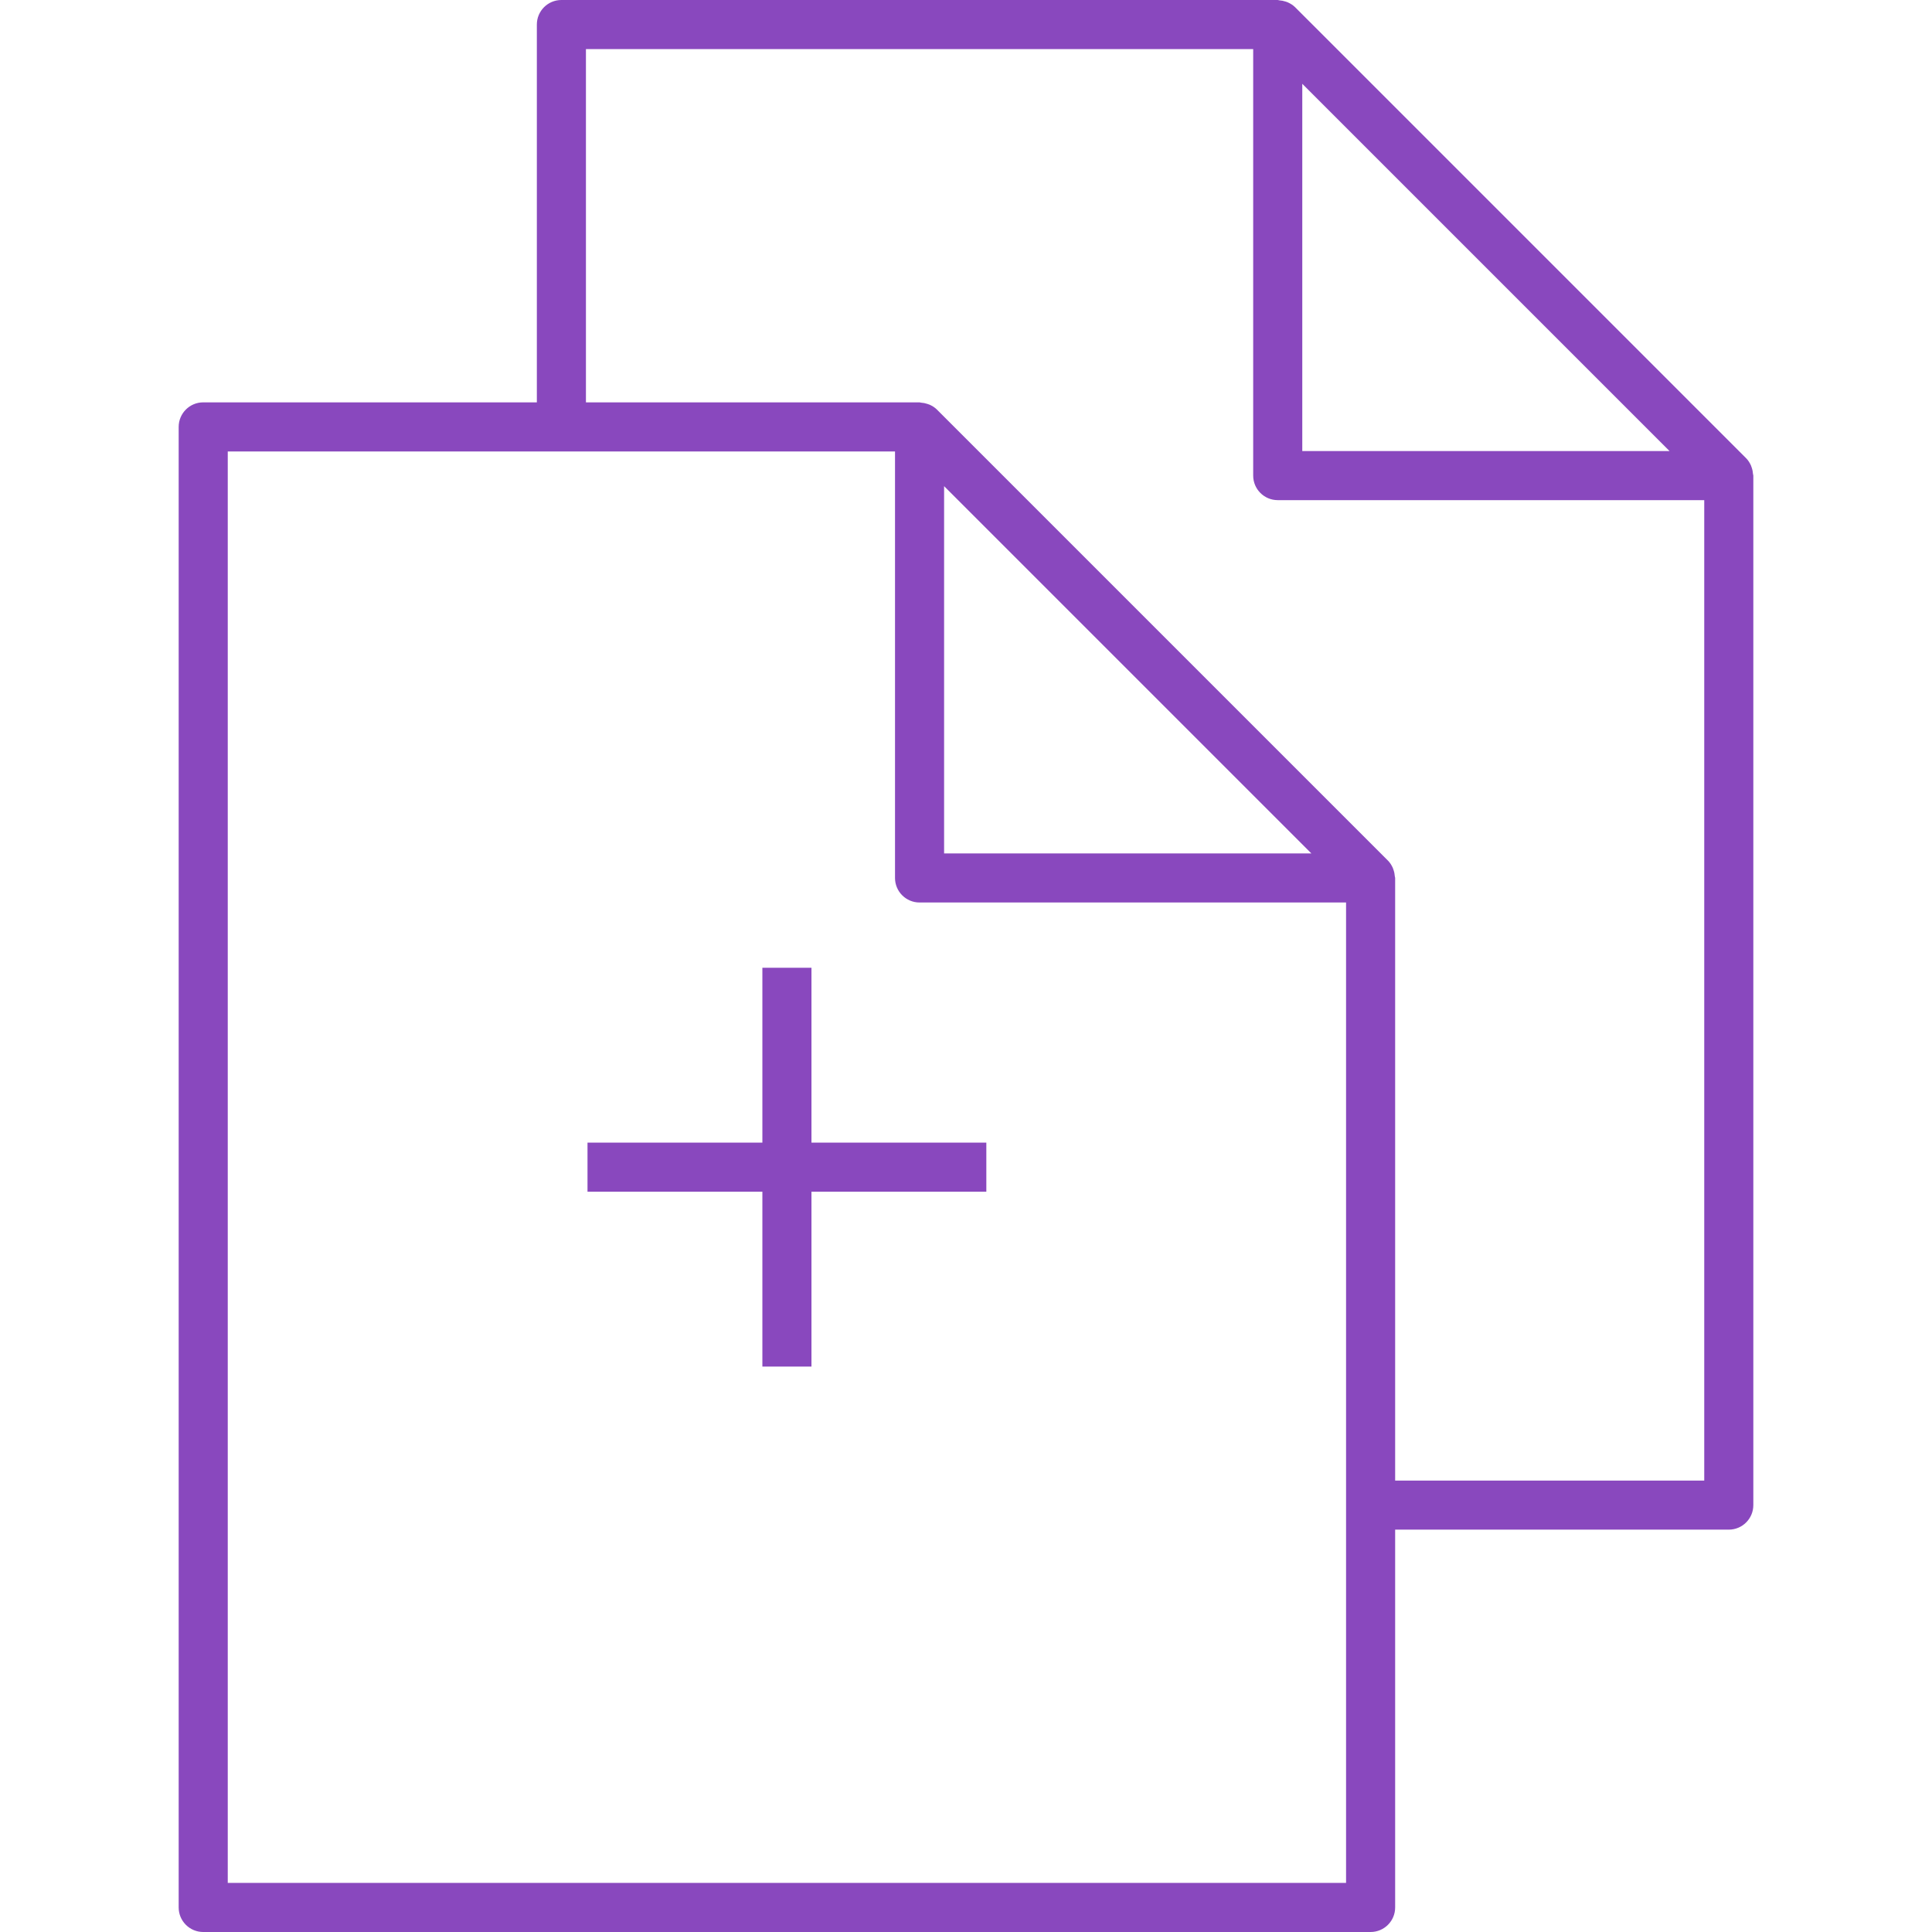
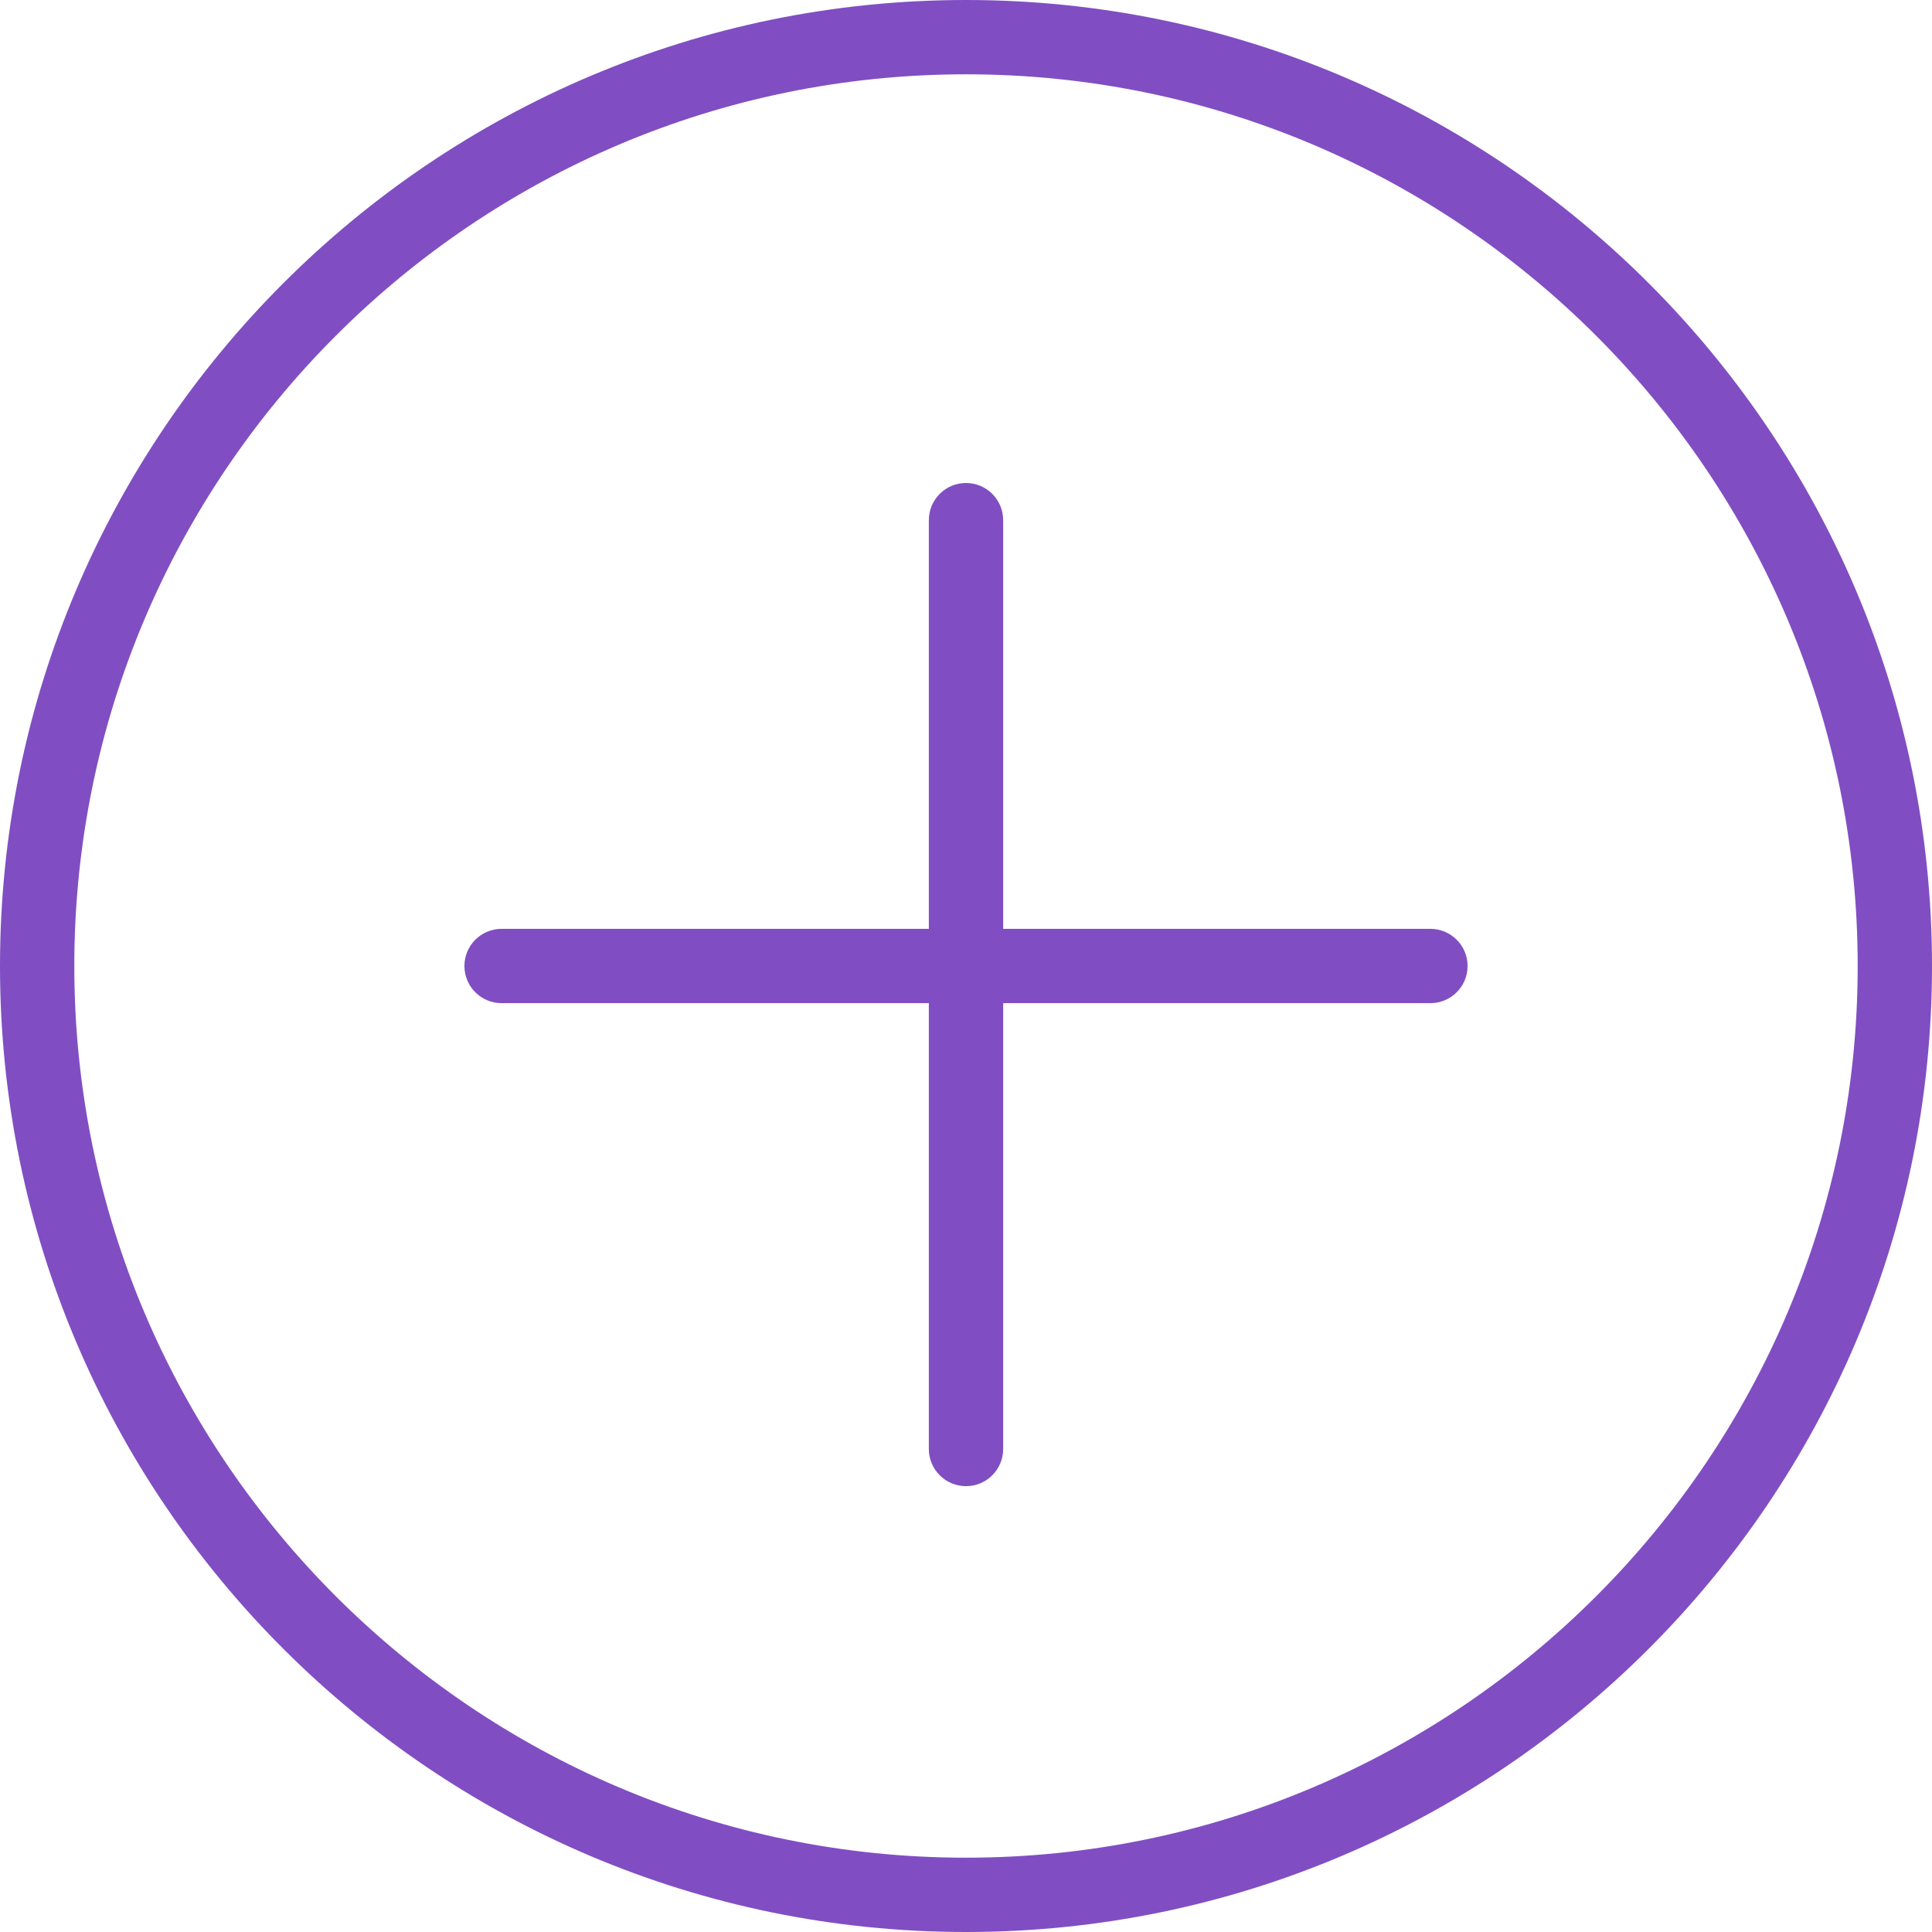
- <svg xmlns="http://www.w3.org/2000/svg" version="1.1" id="Capa_1" x="0px" y="0px" viewBox="0 0 469.706 469.706" style="enable-background:new 0 0 469.706 469.706;" xml:space="preserve" width="512px" height="512px">
+ <svg xmlns="http://www.w3.org/2000/svg" version="1.1" id="Capa_1" x="0px" y="0px" viewBox="0 0 52 52" style="enable-background:new 0 0 52 52;" xml:space="preserve" width="512px" height="512px" class="">
  <g>
    <g>
-       <g>
-         <path d="M426.19,115.25c-0.036-0.525-0.131-1.032-0.304-1.533c-0.072-0.191-0.119-0.376-0.197-0.561    c-0.292-0.632-0.656-1.235-1.169-1.748L314.86,1.748c-0.513-0.507-1.116-0.877-1.748-1.164c-0.185-0.09-0.376-0.137-0.561-0.203    c-0.501-0.167-1.014-0.269-1.539-0.304C310.886,0.072,310.767,0,310.635,0H136.486c-3.294,0-5.967,2.673-5.967,5.967v91.854    H49.406c-3.294,0-5.967,2.673-5.967,5.967v359.951c0,3.3,2.673,5.967,5.967,5.967H333.22c3.294,0,5.967-2.667,5.967-5.967v-91.854    H420.3c3.294,0,5.967-2.667,5.967-5.967V115.626C426.267,115.495,426.202,115.375,426.19,115.25z M405.896,109.659h-89.288V20.371    L405.896,109.659z M327.253,457.766H55.373V109.755h81.114h81.108v103.692c0,3.294,2.673,5.967,5.967,5.967h103.692v146.505    V457.766z M229.528,118.192l89.288,89.288h-89.288V118.192z M339.187,359.951V213.447c0-0.131-0.066-0.251-0.078-0.376    c-0.036-0.525-0.131-1.032-0.304-1.533c-0.072-0.191-0.119-0.376-0.197-0.561c-0.292-0.632-0.656-1.235-1.169-1.748    L227.779,99.569c-0.513-0.513-1.116-0.877-1.748-1.17c-0.185-0.084-0.37-0.131-0.561-0.197c-0.501-0.173-1.008-0.274-1.539-0.304    c-0.125-0.006-0.245-0.078-0.376-0.078h-81.102V11.934h162.221v103.692c0,3.294,2.667,5.967,5.967,5.967h103.692v238.359H339.187z    " data-original="#010002" class="active-path" data-old_color="#8948be" fill="#8948be" />
-         <polygon points="197.283,235.28 185.349,235.28 185.349,277.794 142.835,277.794 142.835,289.727     185.349,289.727 185.349,332.241 197.283,332.241 197.283,289.727 239.797,289.727 239.797,277.794 197.283,277.794   " data-original="#010002" class="active-path" data-old_color="#8948be" fill="#8948be" />
-       </g>
+       <path d="M26,0C11.664,0,0,11.663,0,26s11.664,26,26,26s26-11.663,26-26S40.336,0,26,0z M26,50C12.767,50,2,39.233,2,26   S12.767,2,26,2s24,10.767,24,24S39.233,50,26,50z" data-original="#000000" class="active-path" data-old_color="#804ec2" fill="#804ec2" />
+       <path d="M38.5,25H27V14c0-0.553-0.448-1-1-1s-1,0.447-1,1v11H13.5c-0.552,0-1,0.447-1,1s0.448,1,1,1H25v12c0,0.553,0.448,1,1,1   s1-0.447,1-1V27h11.5c0.552,0,1-0.447,1-1S39.052,25,38.5,25z" data-original="#000000" class="active-path" data-old_color="#804ec2" fill="#804ec2" />
    </g>
  </g>
</svg>
